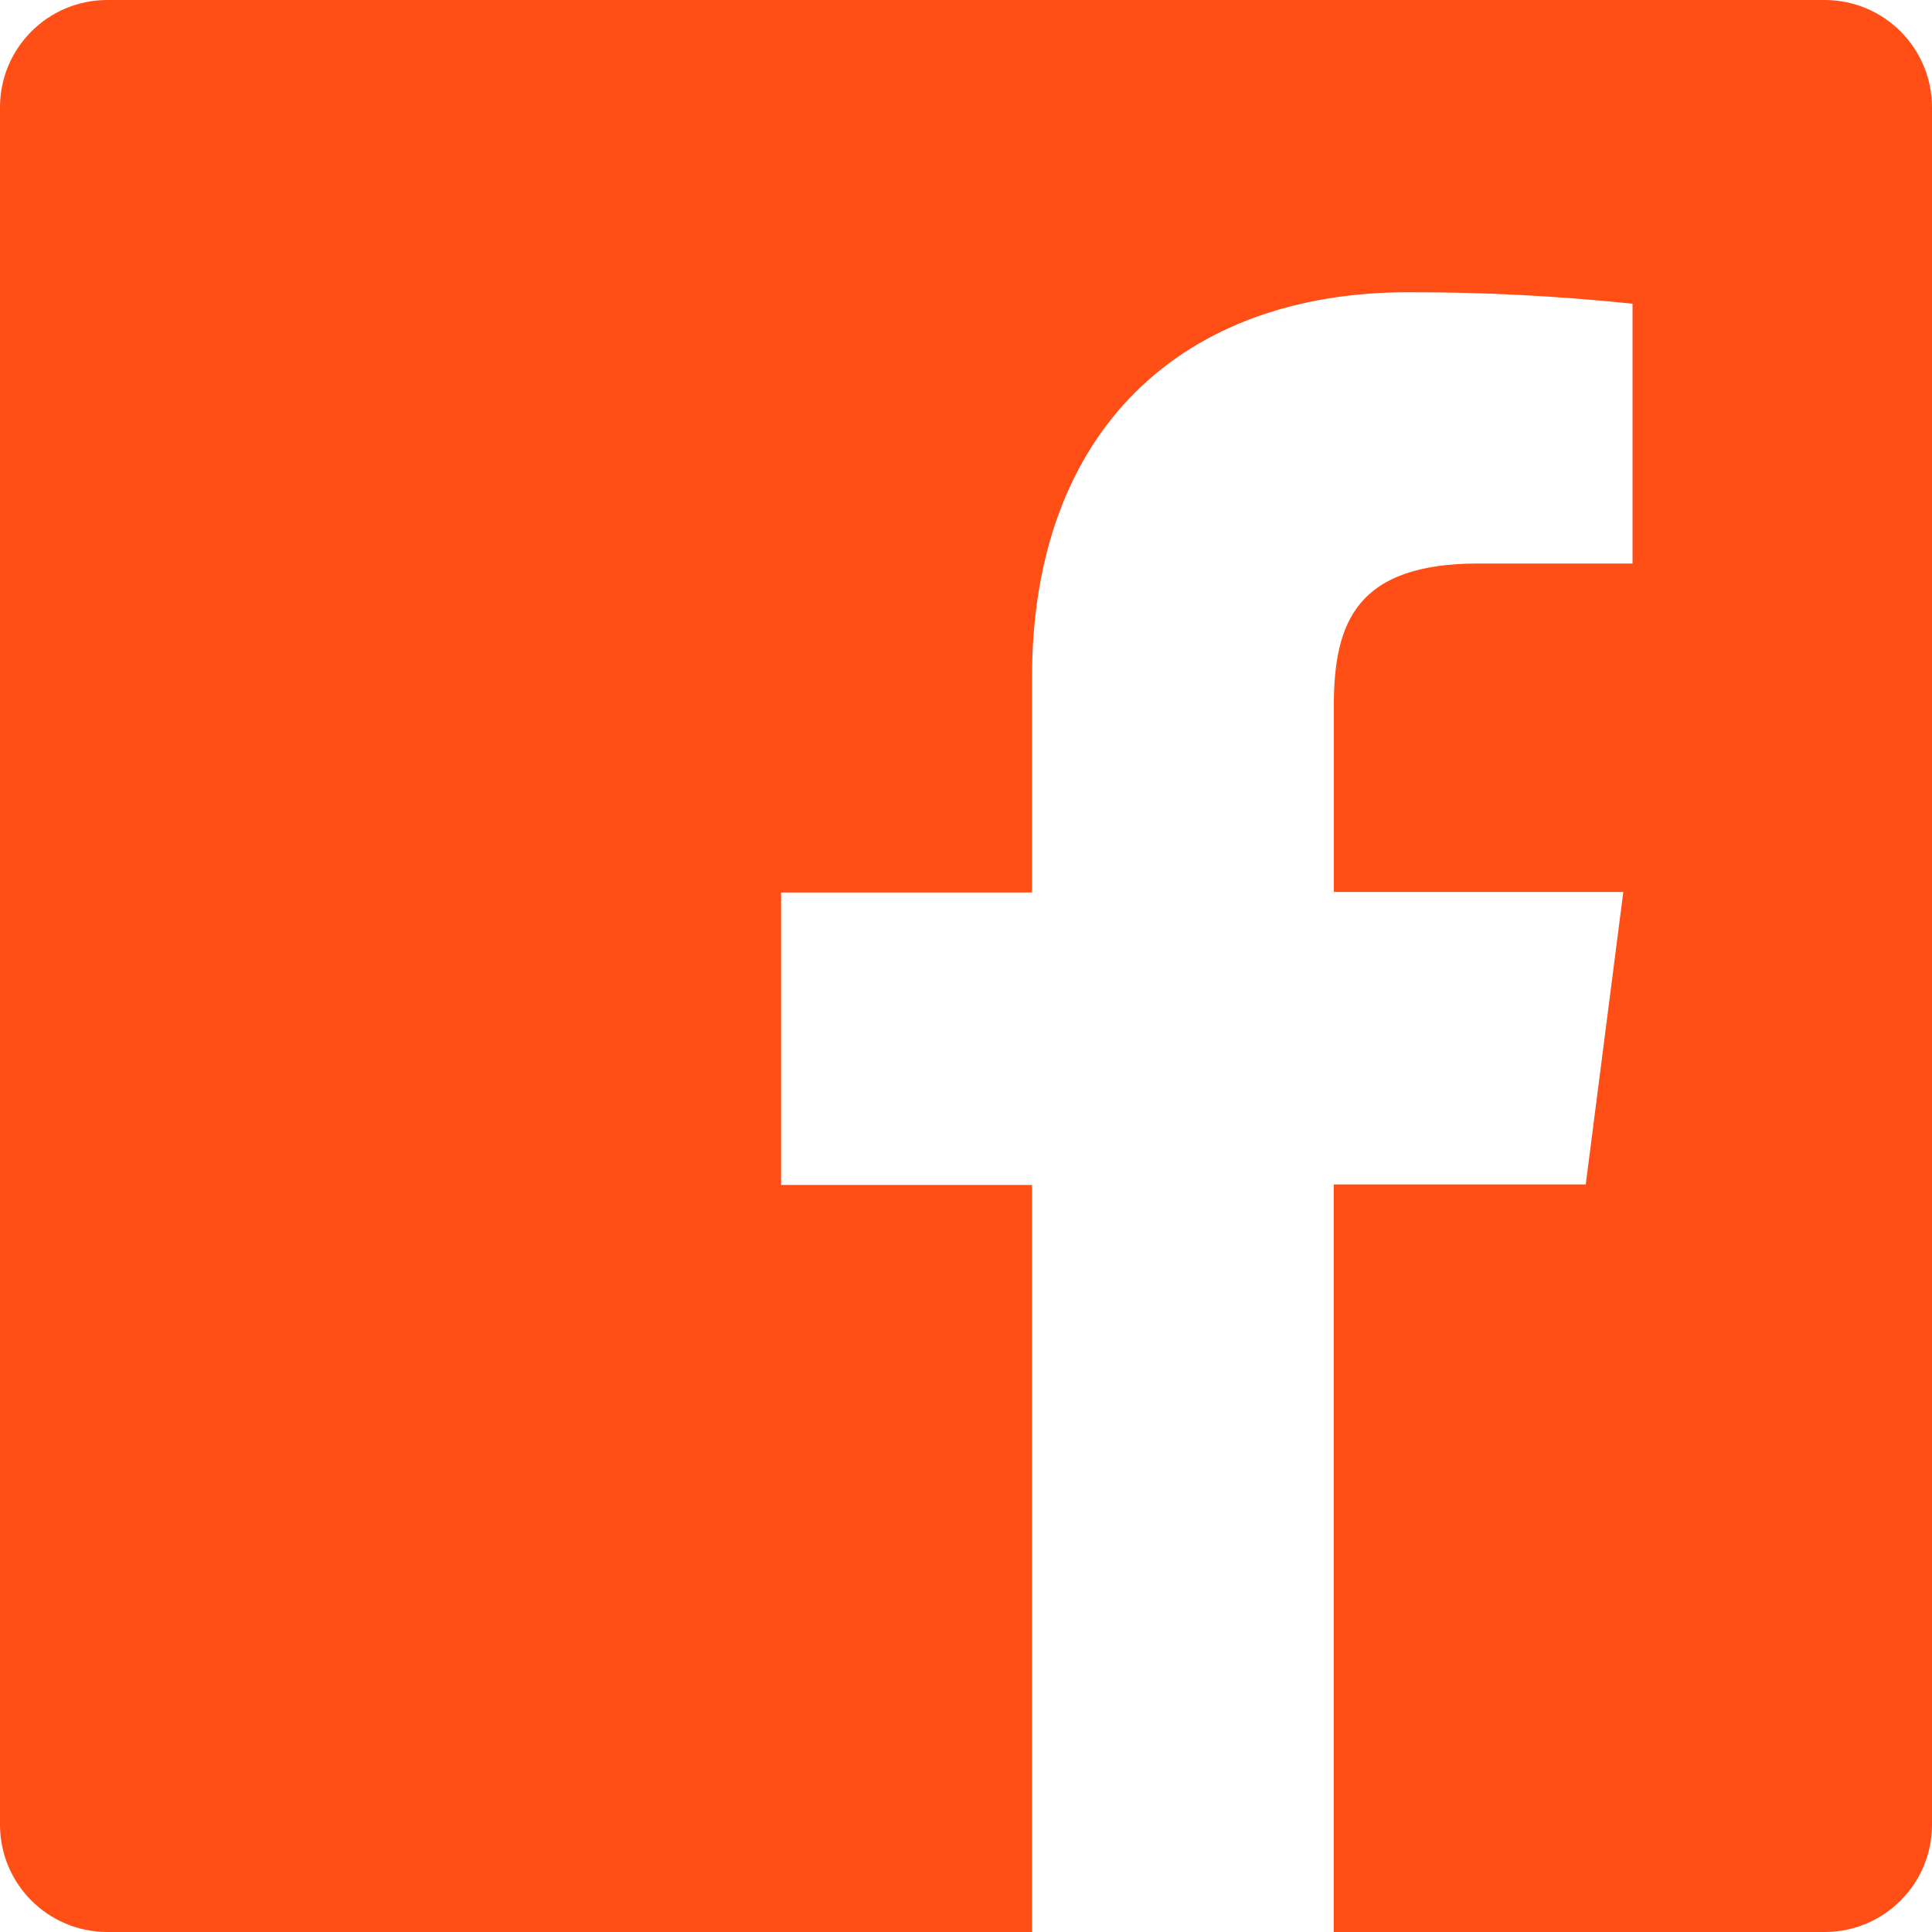
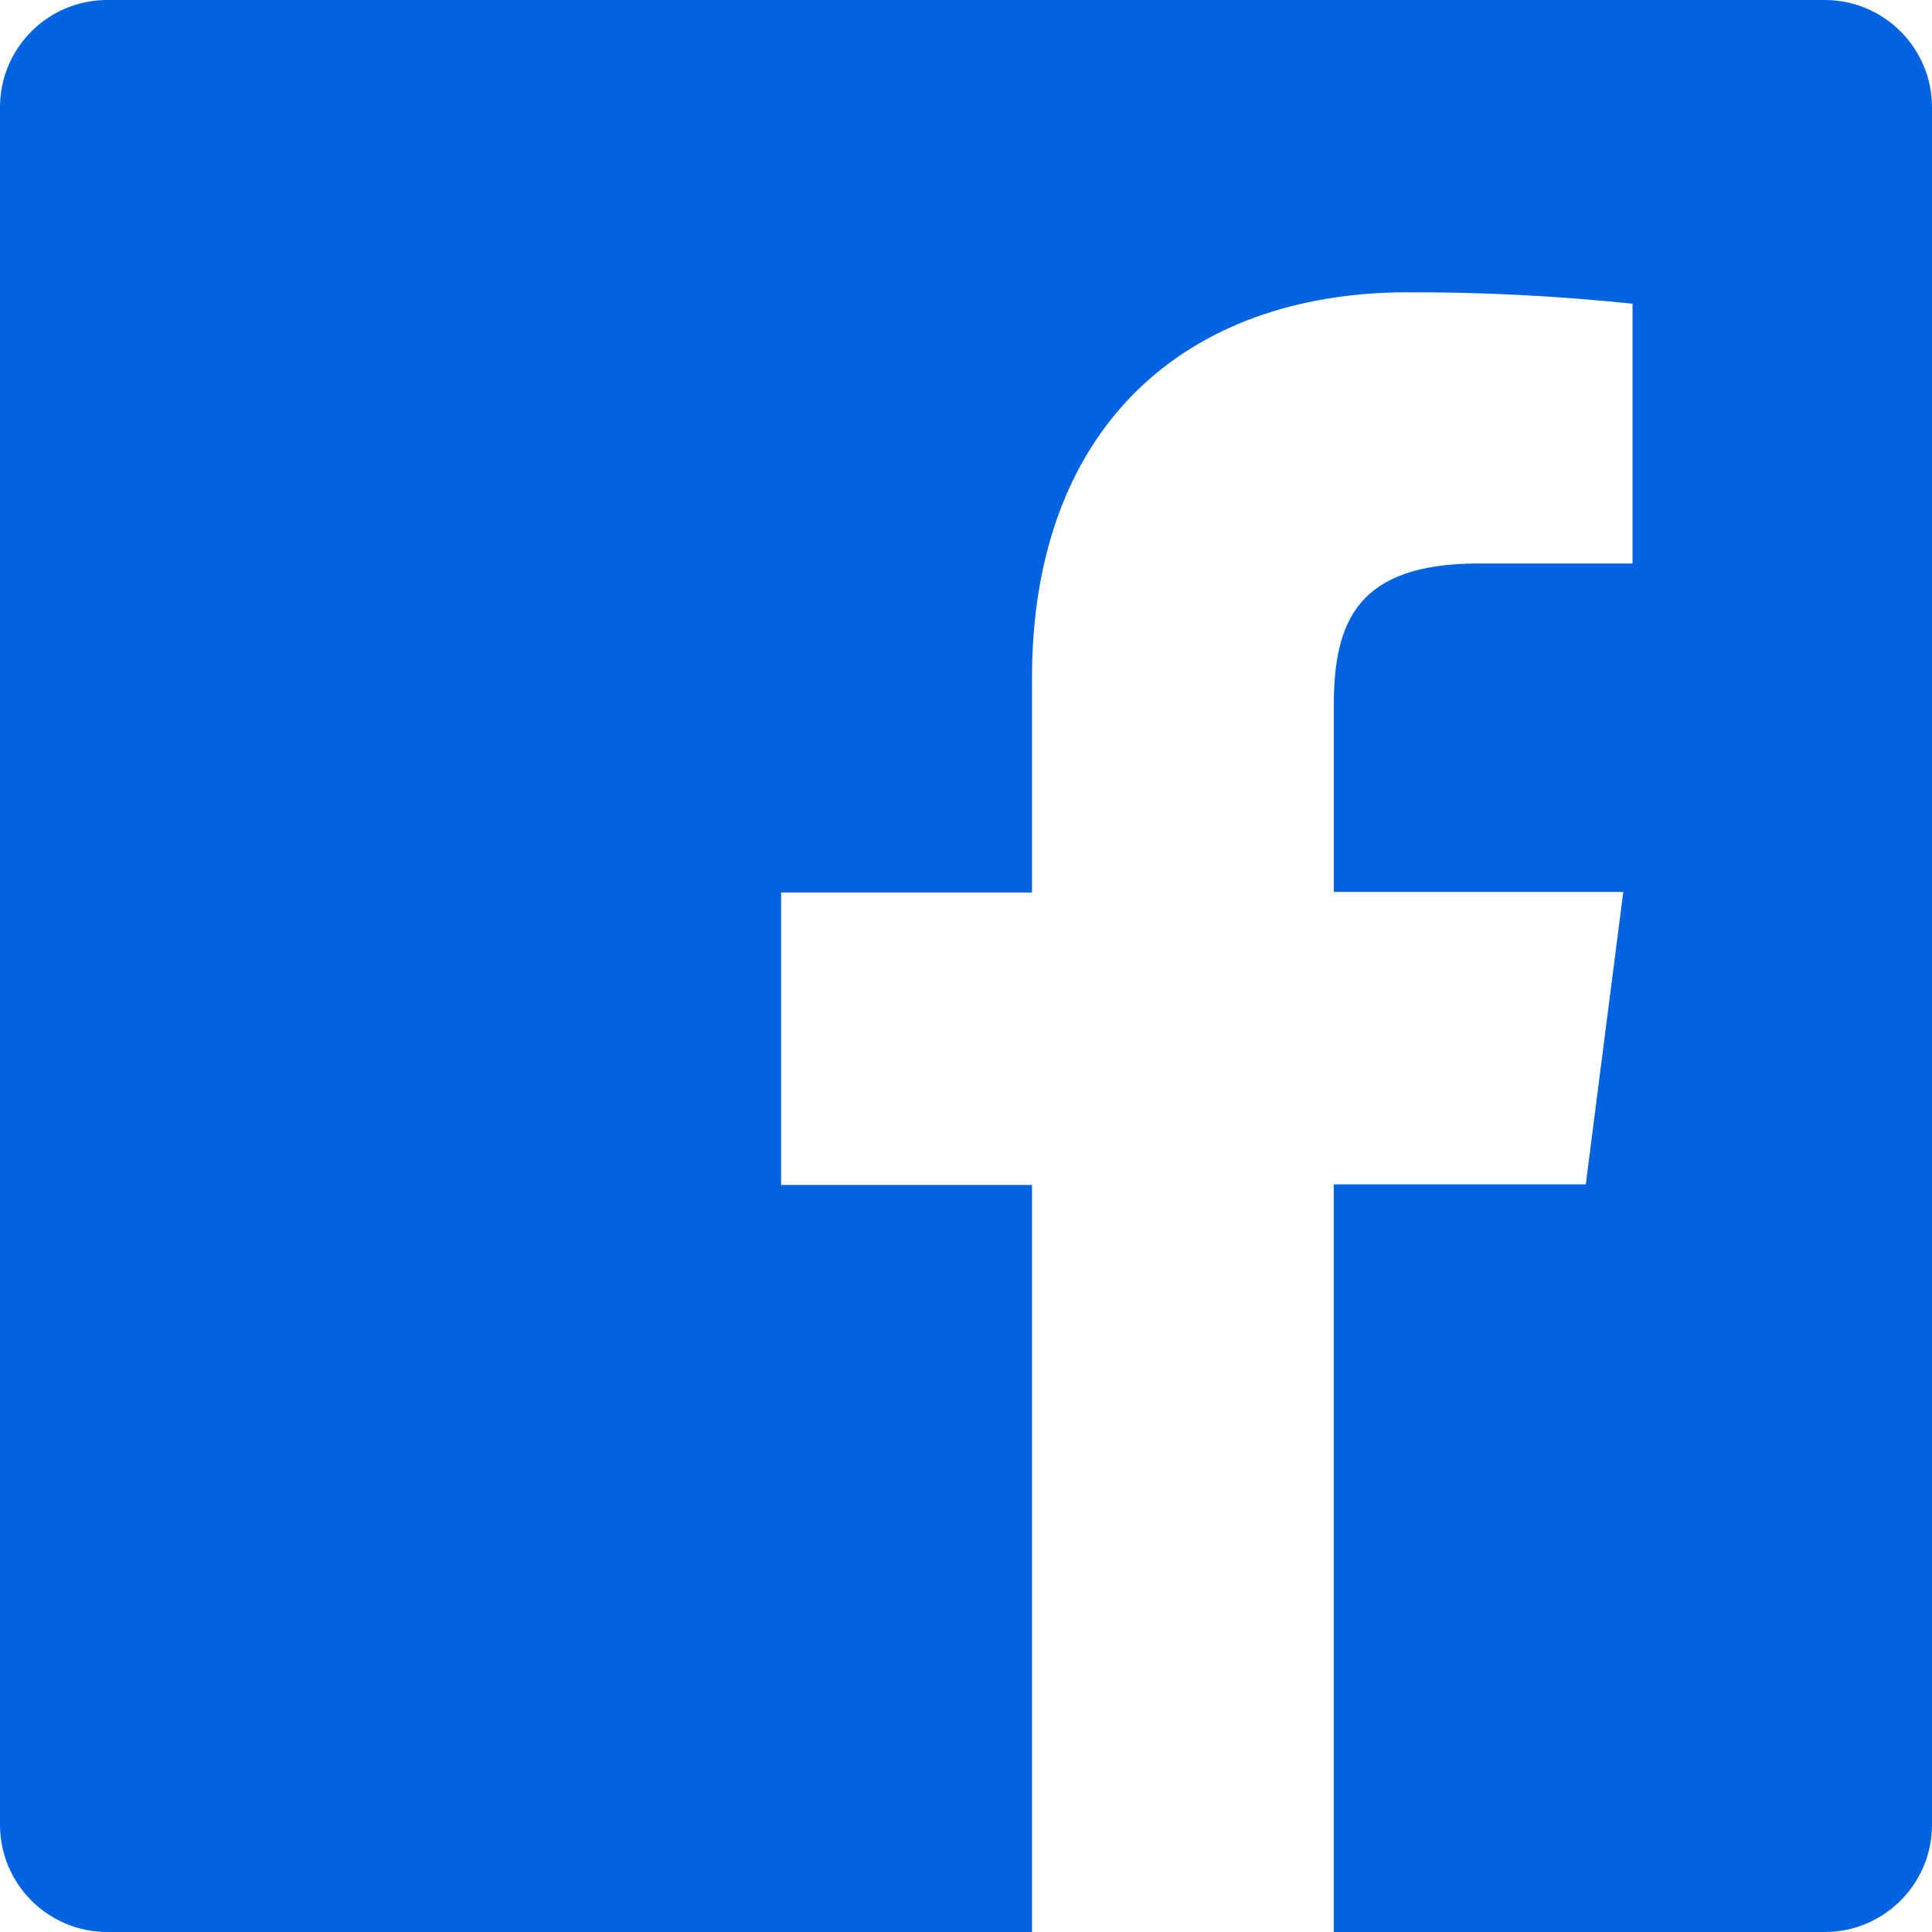
- <svg xmlns="http://www.w3.org/2000/svg" width="36" height="36" viewBox="0 0 36 36" fill="none">
-   <path d="M34 0H2C0.894 0 0 0.896 0 2V34C0 35.104 0.894 36 2 36H19.23V22.08H14.554V16.63H19.23V12.63C19.23 7.98 22.07 5.446 26.23 5.446C27.628 5.442 29.028 5.514 30.42 5.66V10.5H27.55C25.294 10.5 24.854 11.576 24.854 13.15V16.62H30.248L29.548 22.07H24.852V36H34C35.106 36 36 35.104 36 34V2C36 0.896 35.106 0 34 0Z" fill="#FF4E16" />
+ <svg xmlns="http://www.w3.org/2000/svg" width="24" height="24" viewBox="0 0 24 24" fill="none">
+   <path d="M22.667 0H1.333C0.596 0 0 0.597 0 1.333V22.667C0 23.403 0.596 24 1.333 24H12.82V14.72H9.703V11.087H12.82V8.42C12.82 5.32 14.713 3.631 17.487 3.631C18.419 3.628 19.352 3.676 20.28 3.773V7H18.367C16.863 7 16.569 7.717 16.569 8.767V11.08H20.165L19.699 14.713H16.568V24H22.667C23.404 24 24 23.403 24 22.667V1.333C24 0.597 23.404 0 22.667 0Z" fill="#0163E0" />
</svg>
